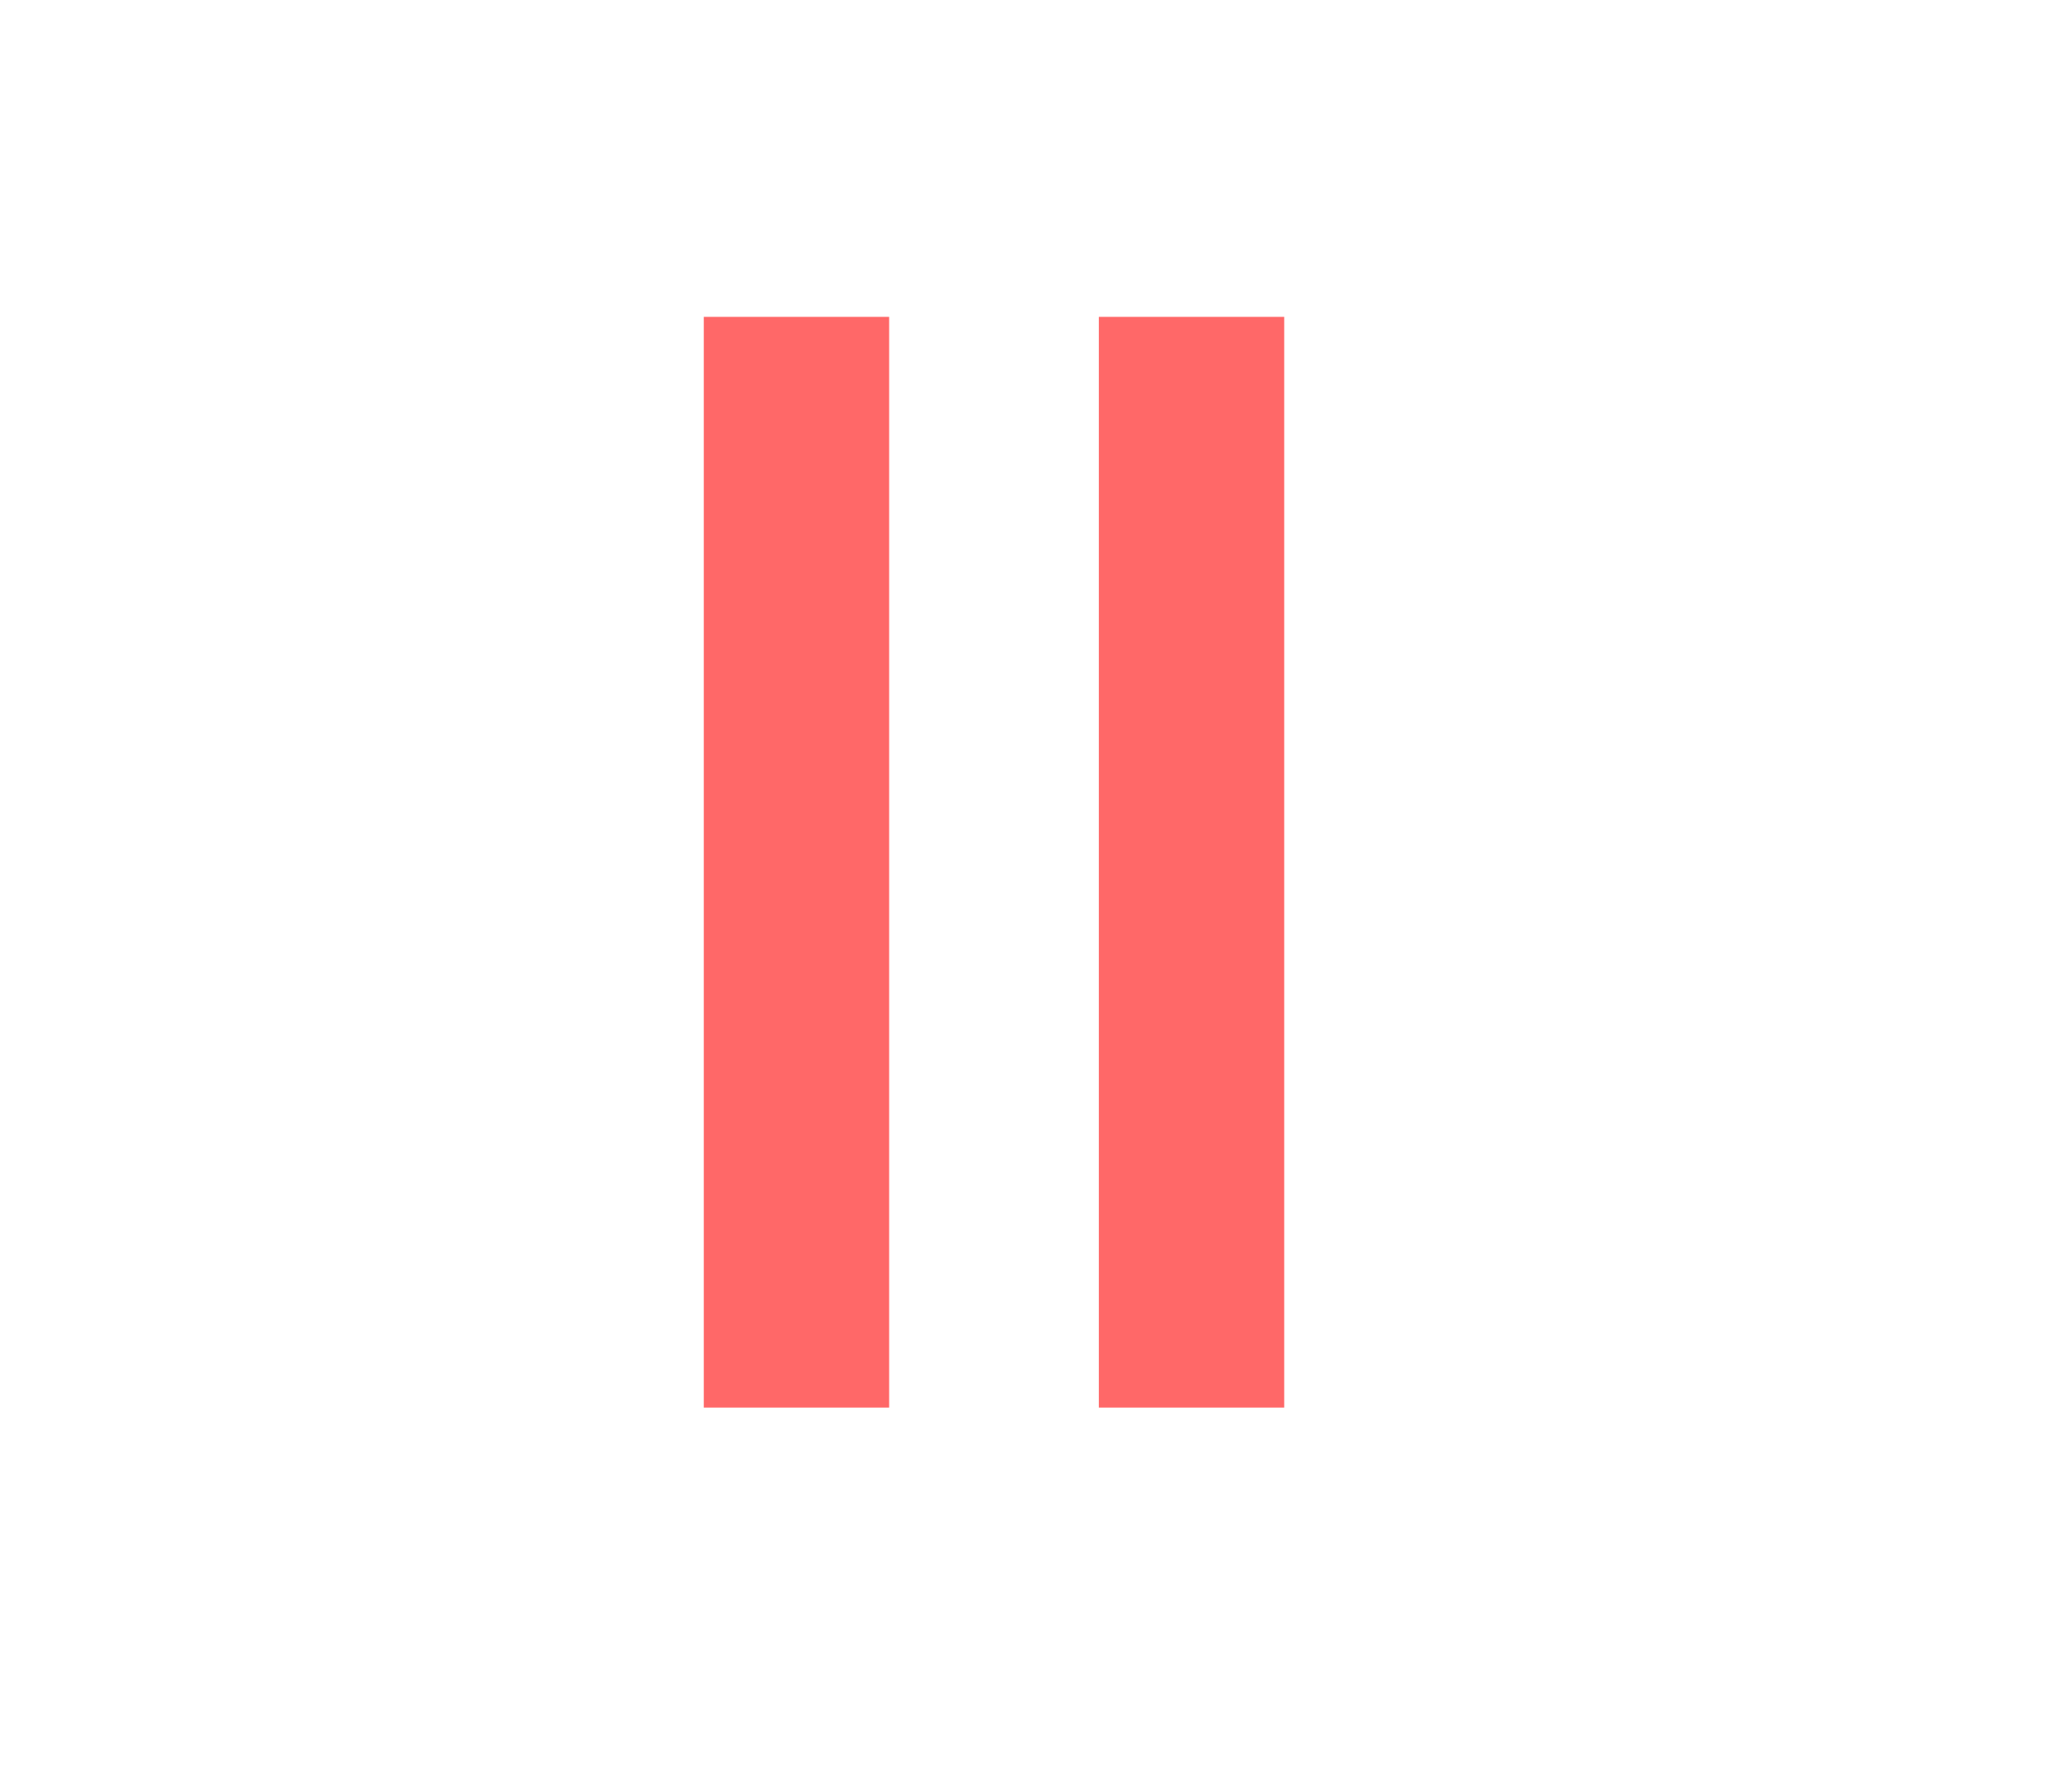
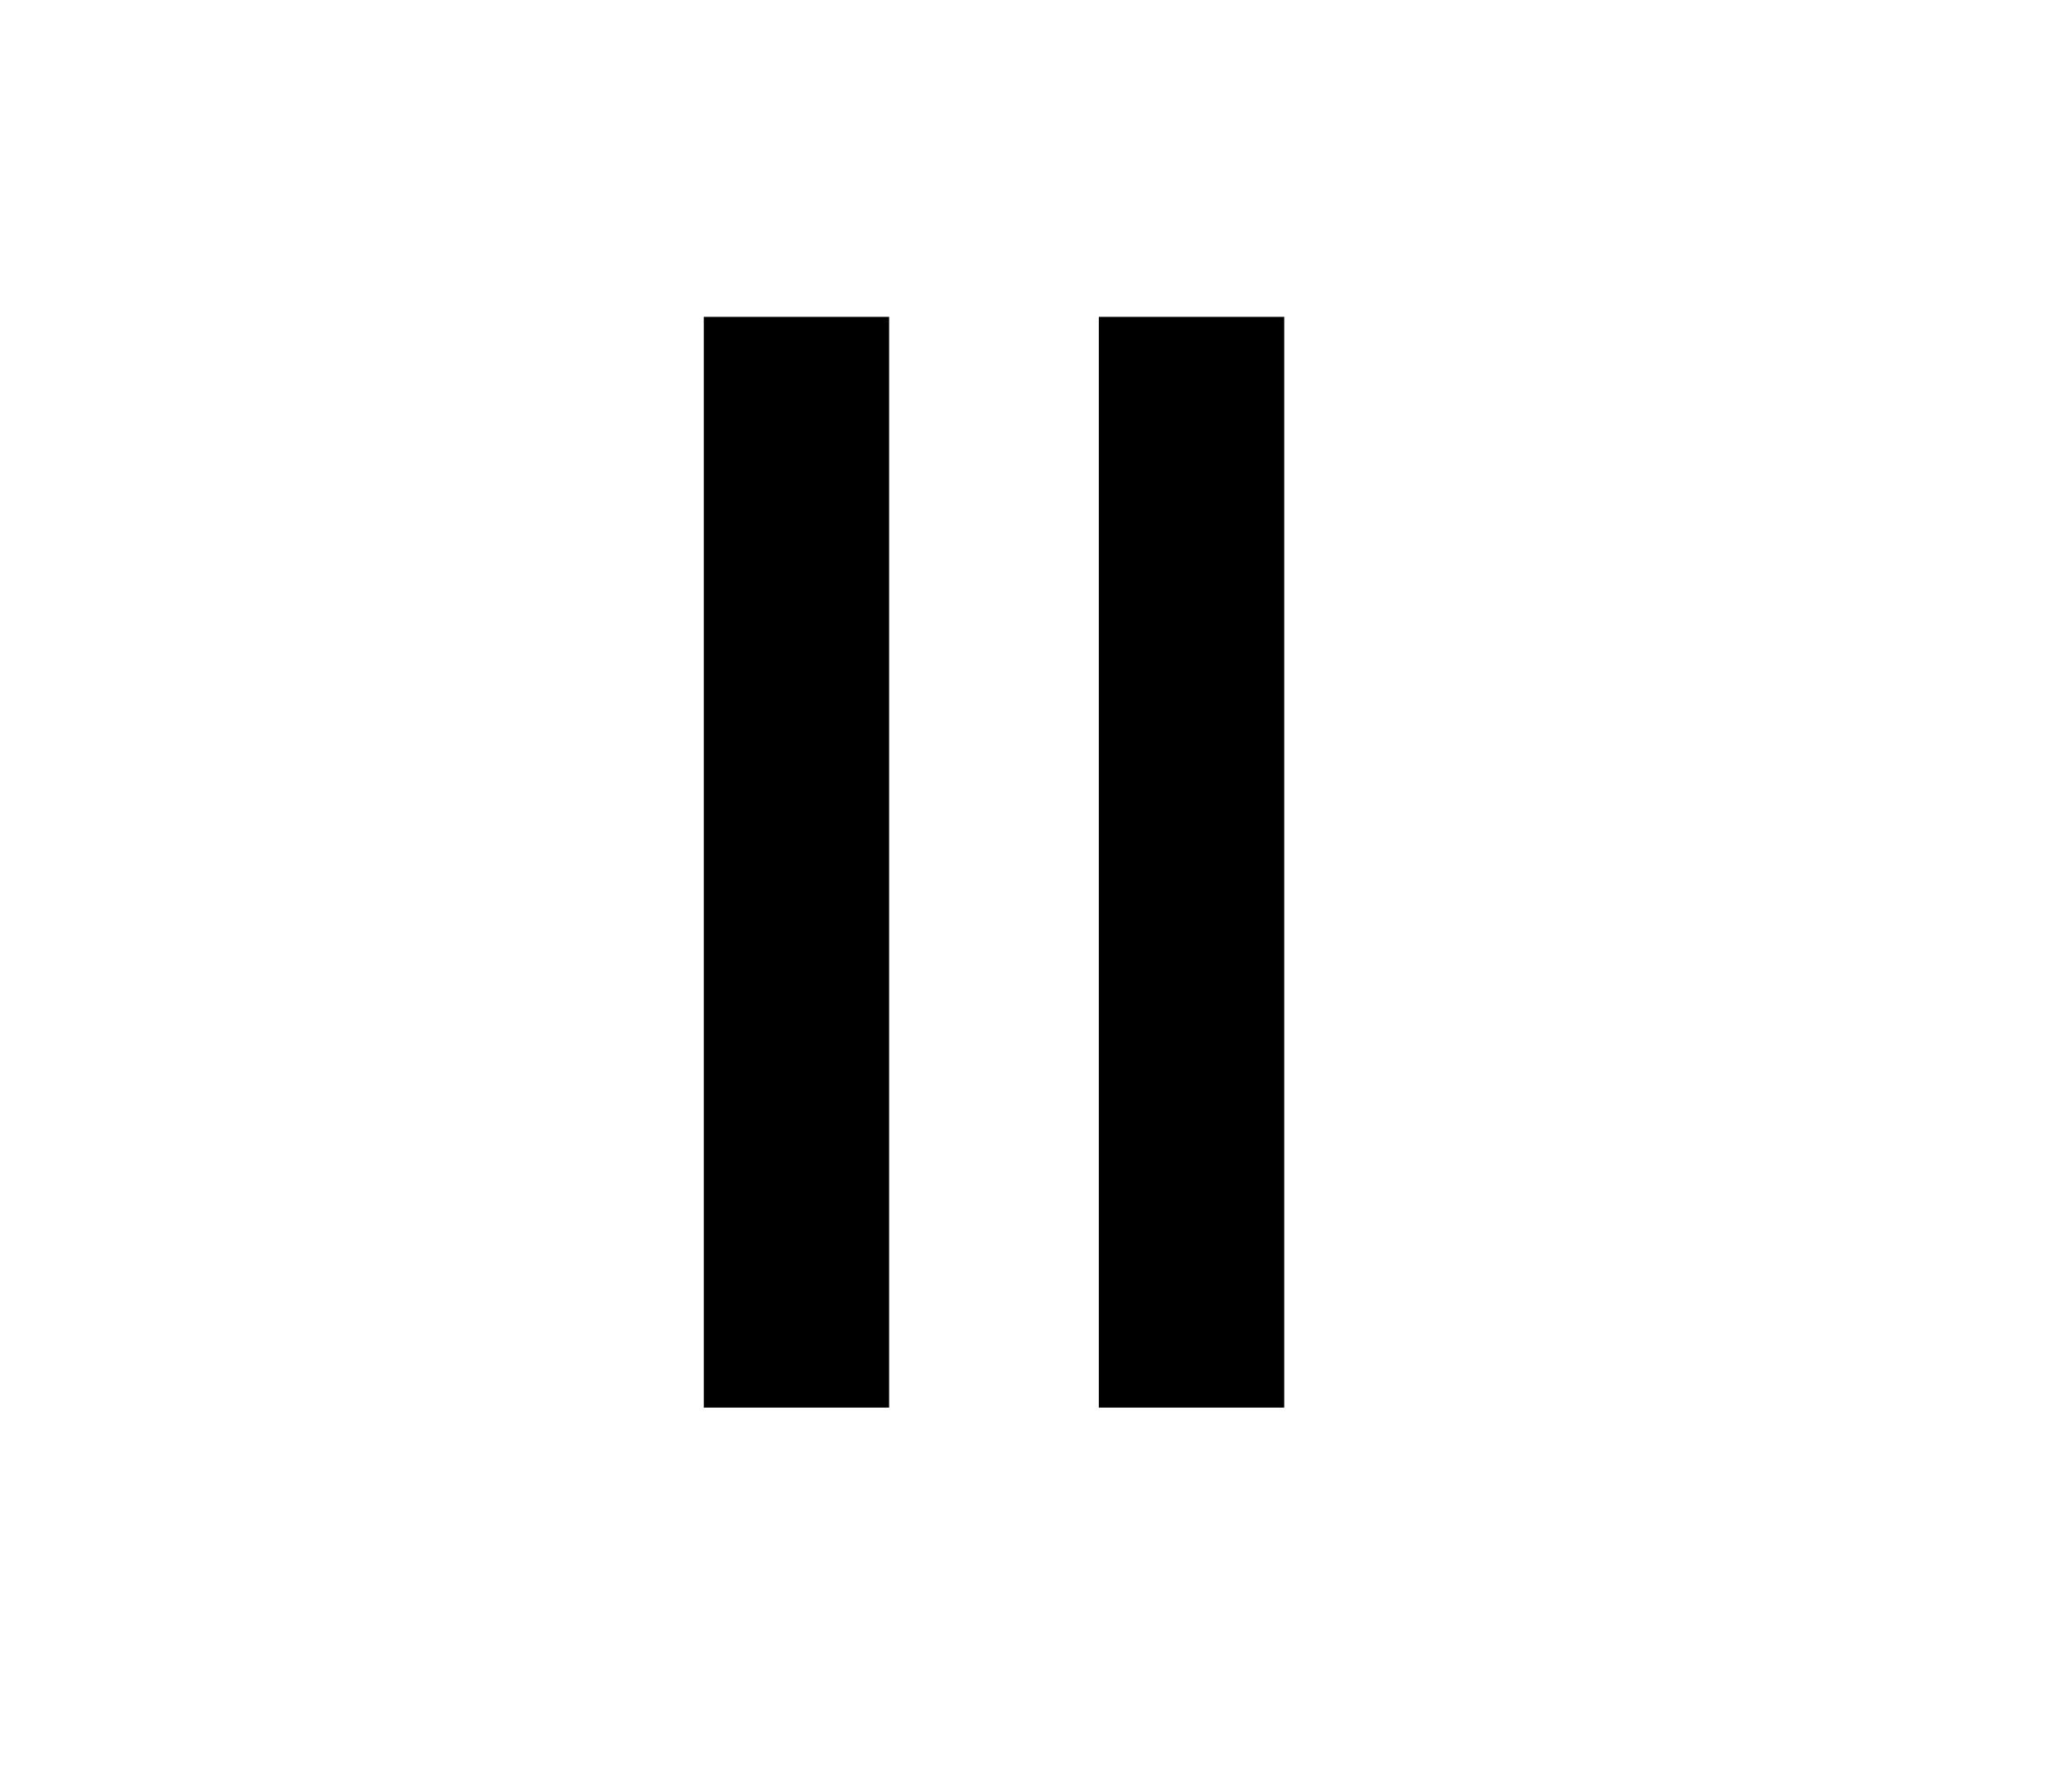
<svg xmlns="http://www.w3.org/2000/svg" width="23" height="20" viewBox="0 0 23 23" fill="none">
-   <rect x="7.307" y="4.067" width="2.379" height="14" fill="#FF6868" />
-   <rect x="12.377" y="4.067" width="2.379" height="14" fill="#FF6868" />
+   <rect x="7.307" y="4.067" width="2.379" height="14" fill="currentColor" />
+   <rect x="12.377" y="4.067" width="2.379" height="14" fill="currentColor" />
</svg>
